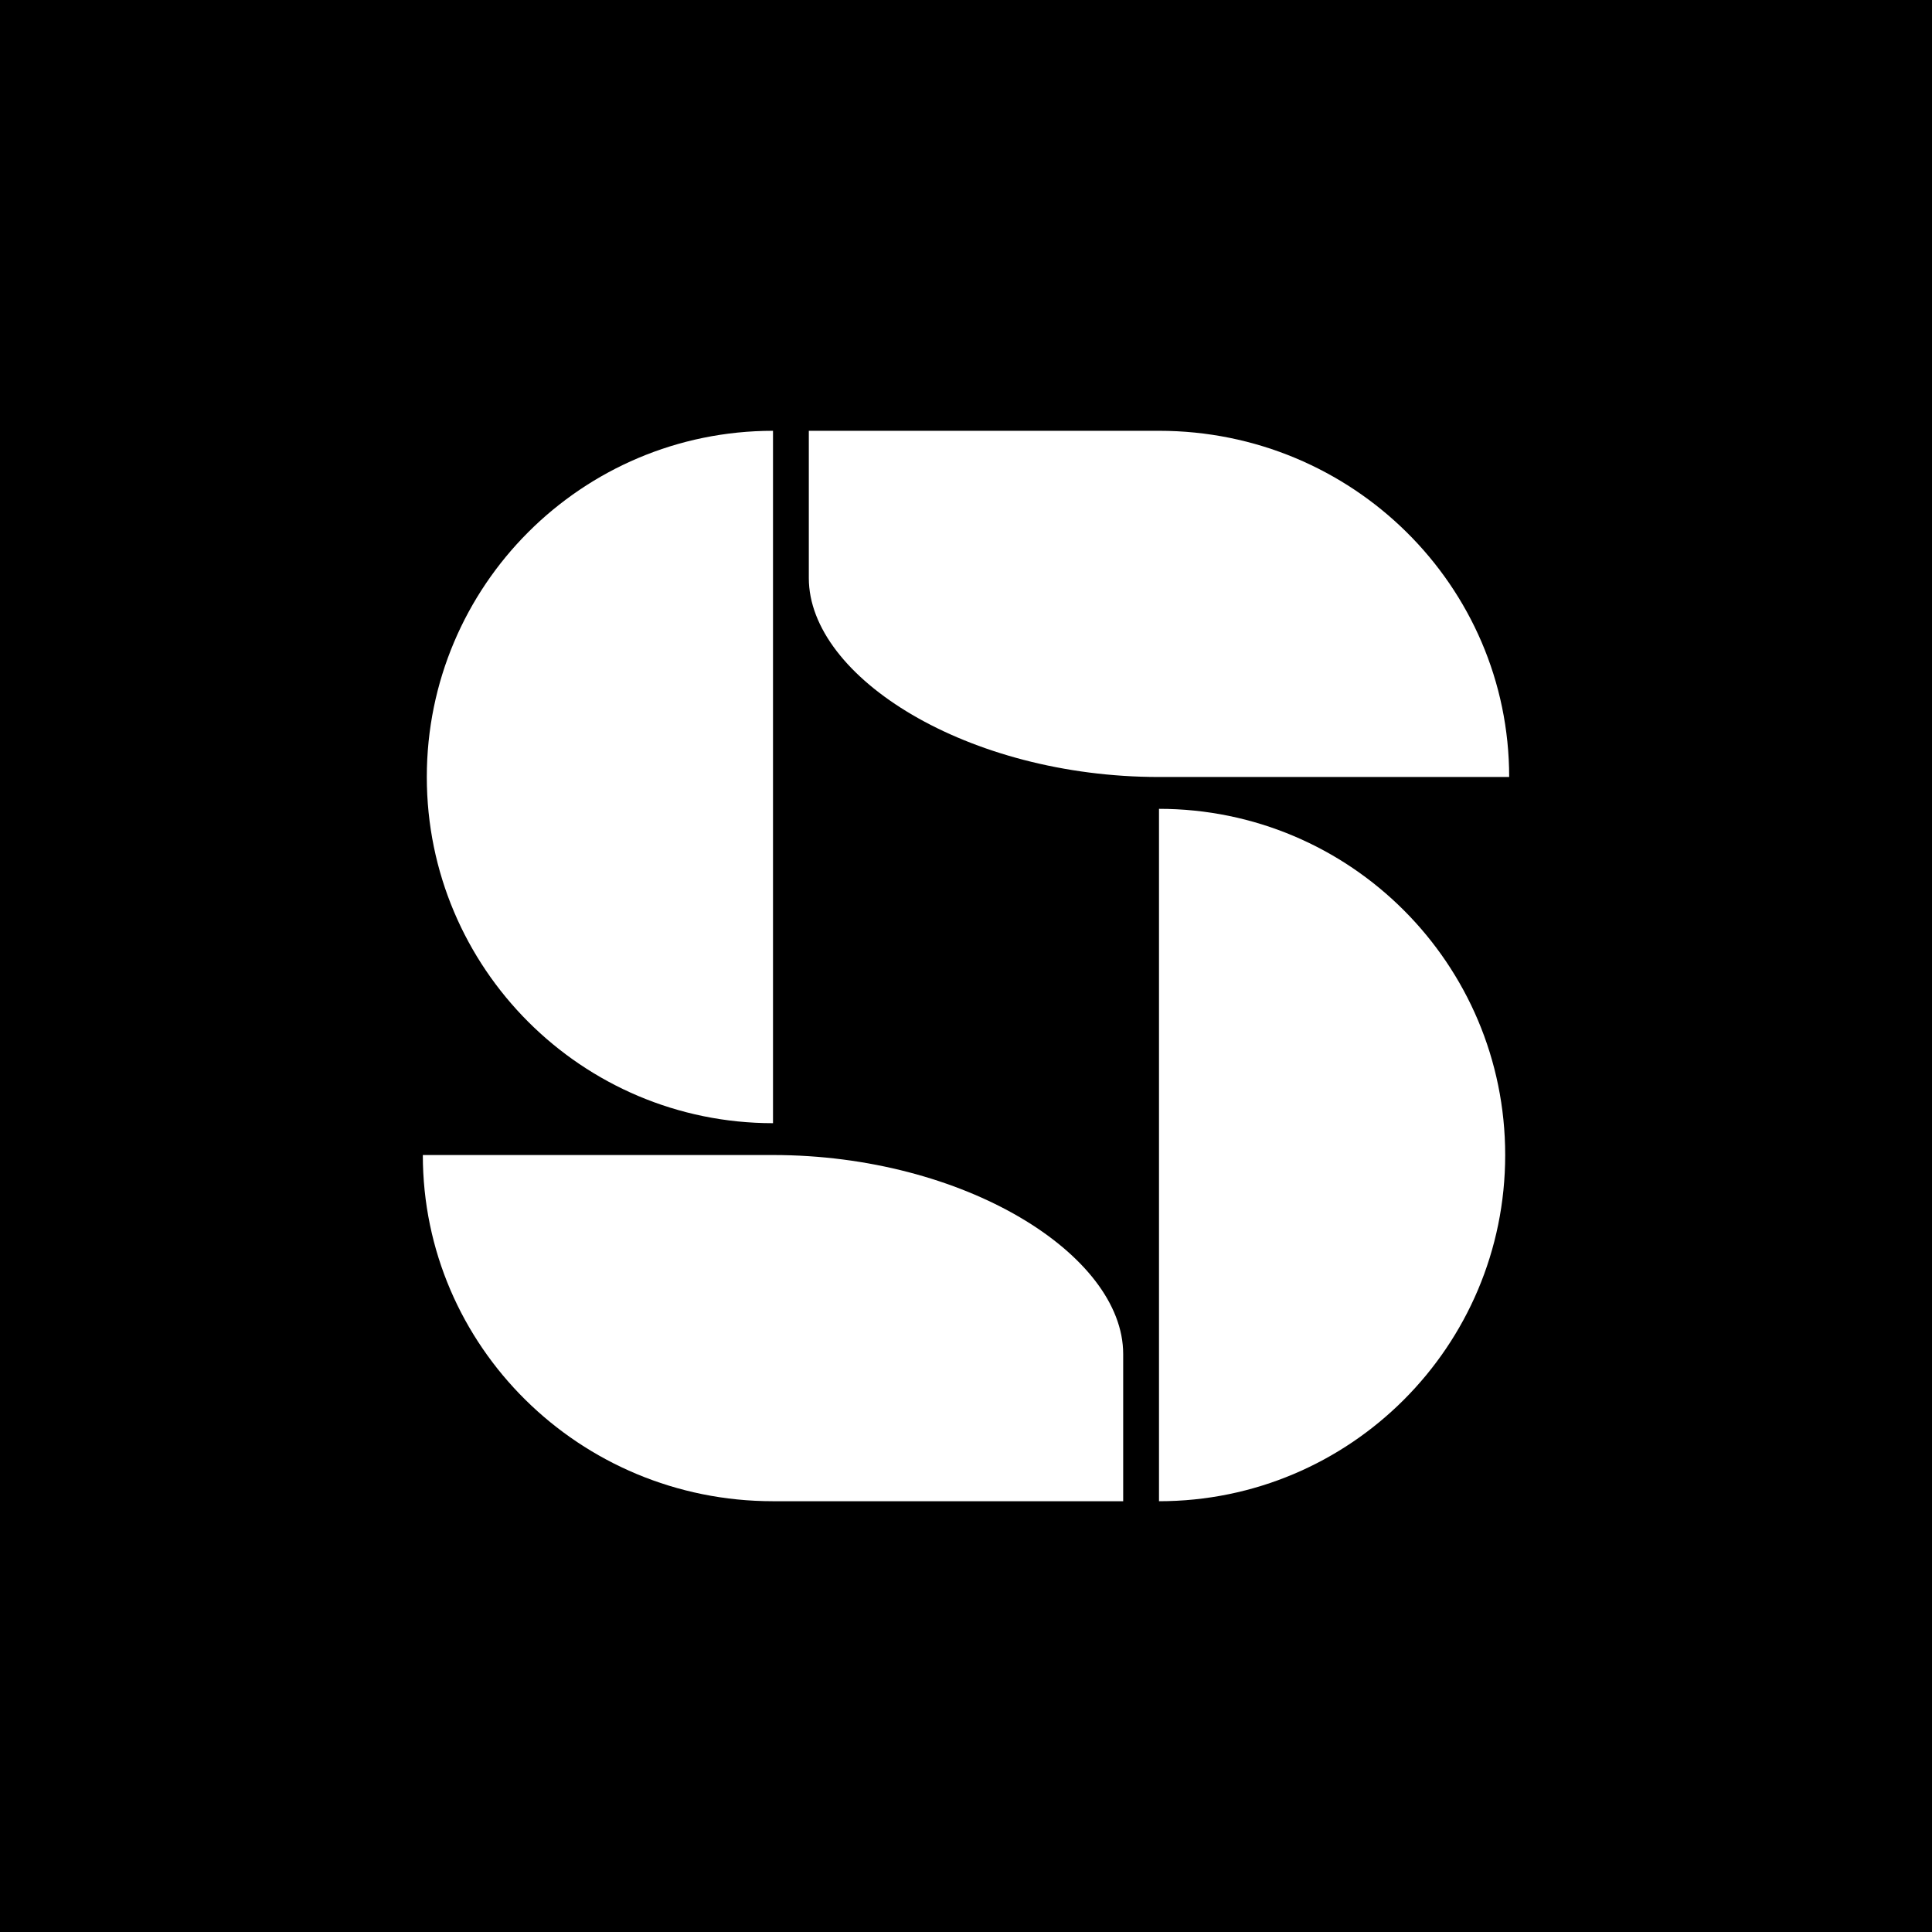
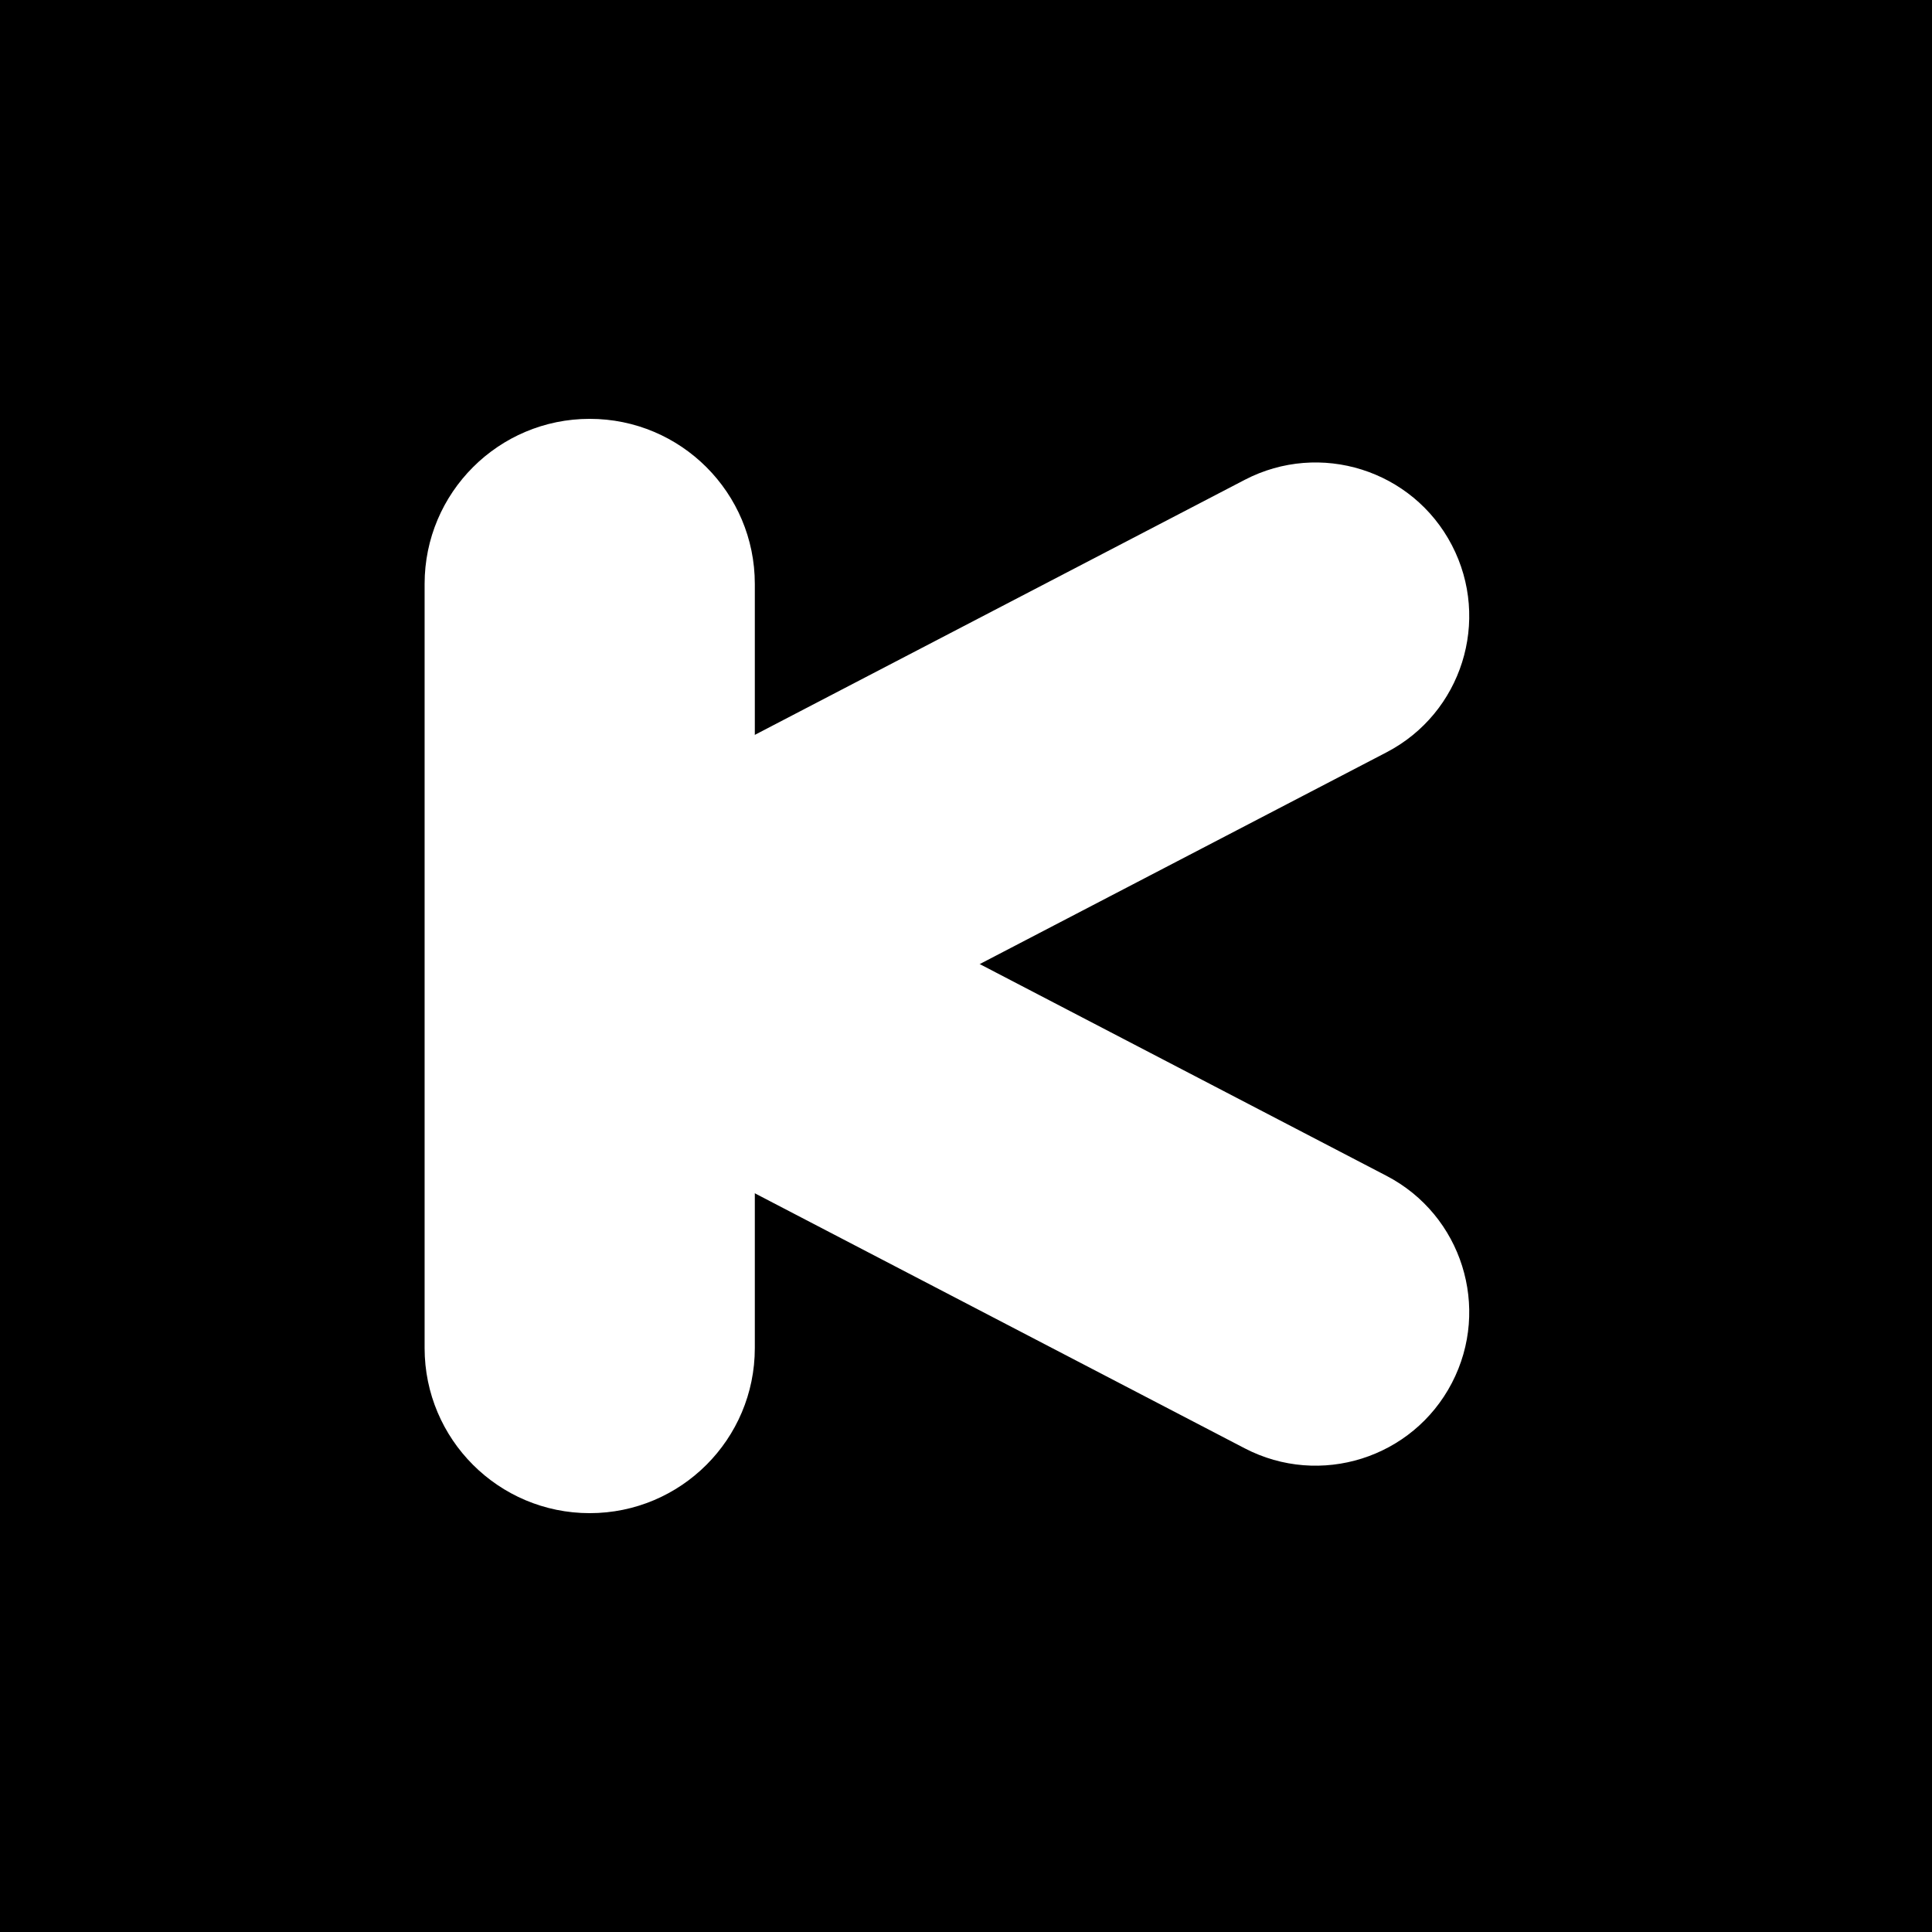
<svg xmlns="http://www.w3.org/2000/svg" viewBox="0 0 1024 1024">
  <rect width="1024" height="1024" fill="#000000" />
-   <g transform="translate(-39.53 42.73) scale(2.1091)" fill="#FFFFFF">
-     <path d="M213 88V262A87 87 0 0 1 213 88Z" />
-     <path d="M222 88H310A88 87 0 0 1 398 175H310C262 175 222 150 222 125Z" />
-     <g transform="rotate(180 261.5 222.5)">
-       <path d="M213 88V262A87 87 0 0 1 213 88Z" />
-       <path d="M222 88H310A88 87 0 0 1 398 175H310C262 175 222 150 222 125Z" />
-     </g>
+   <g transform="translate(-19.16 59.19) scale(2.0351)" fill="#FFFFFF">
+     <rect x="120" y="80" width="86" height="285" rx="43" />
+     <rect x="-128" y="-40" width="256" height="80" rx="40" transform="translate(274 172) rotate(-27.5)" />
+     <rect x="-128" y="-40" width="256" height="80" rx="40" transform="translate(274 272) rotate(27.5)" />
  </g>
</svg>
